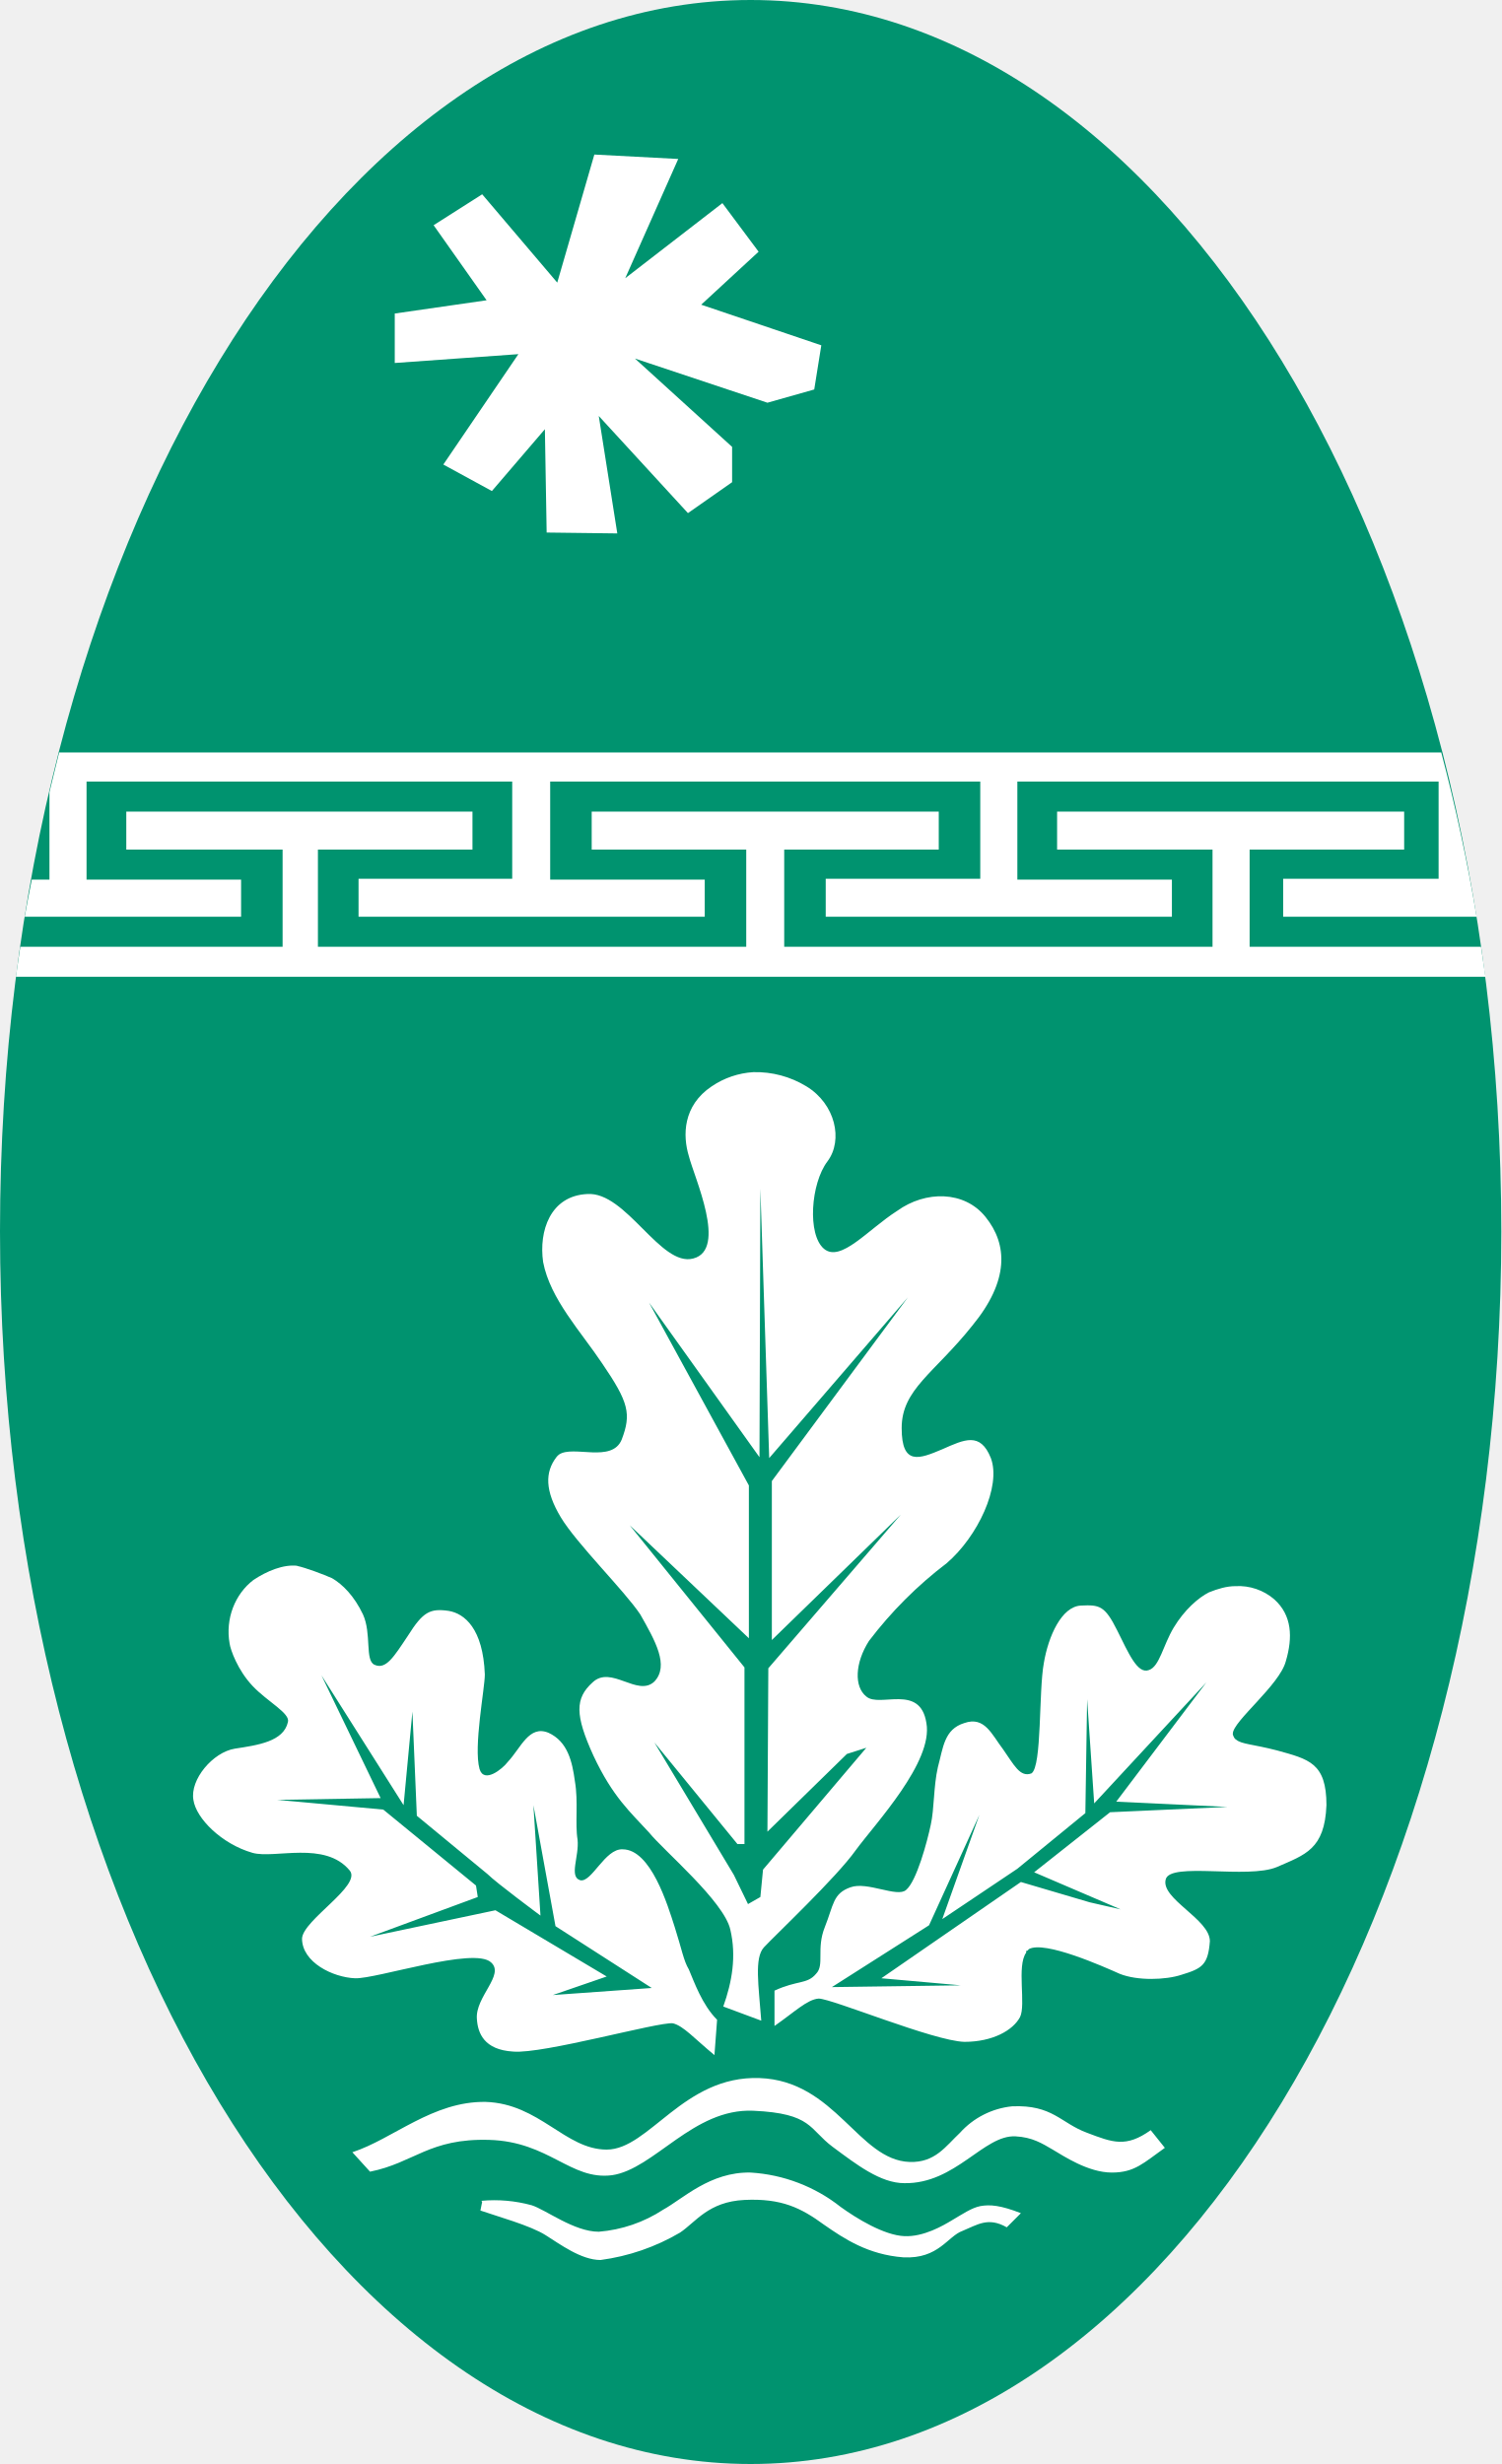
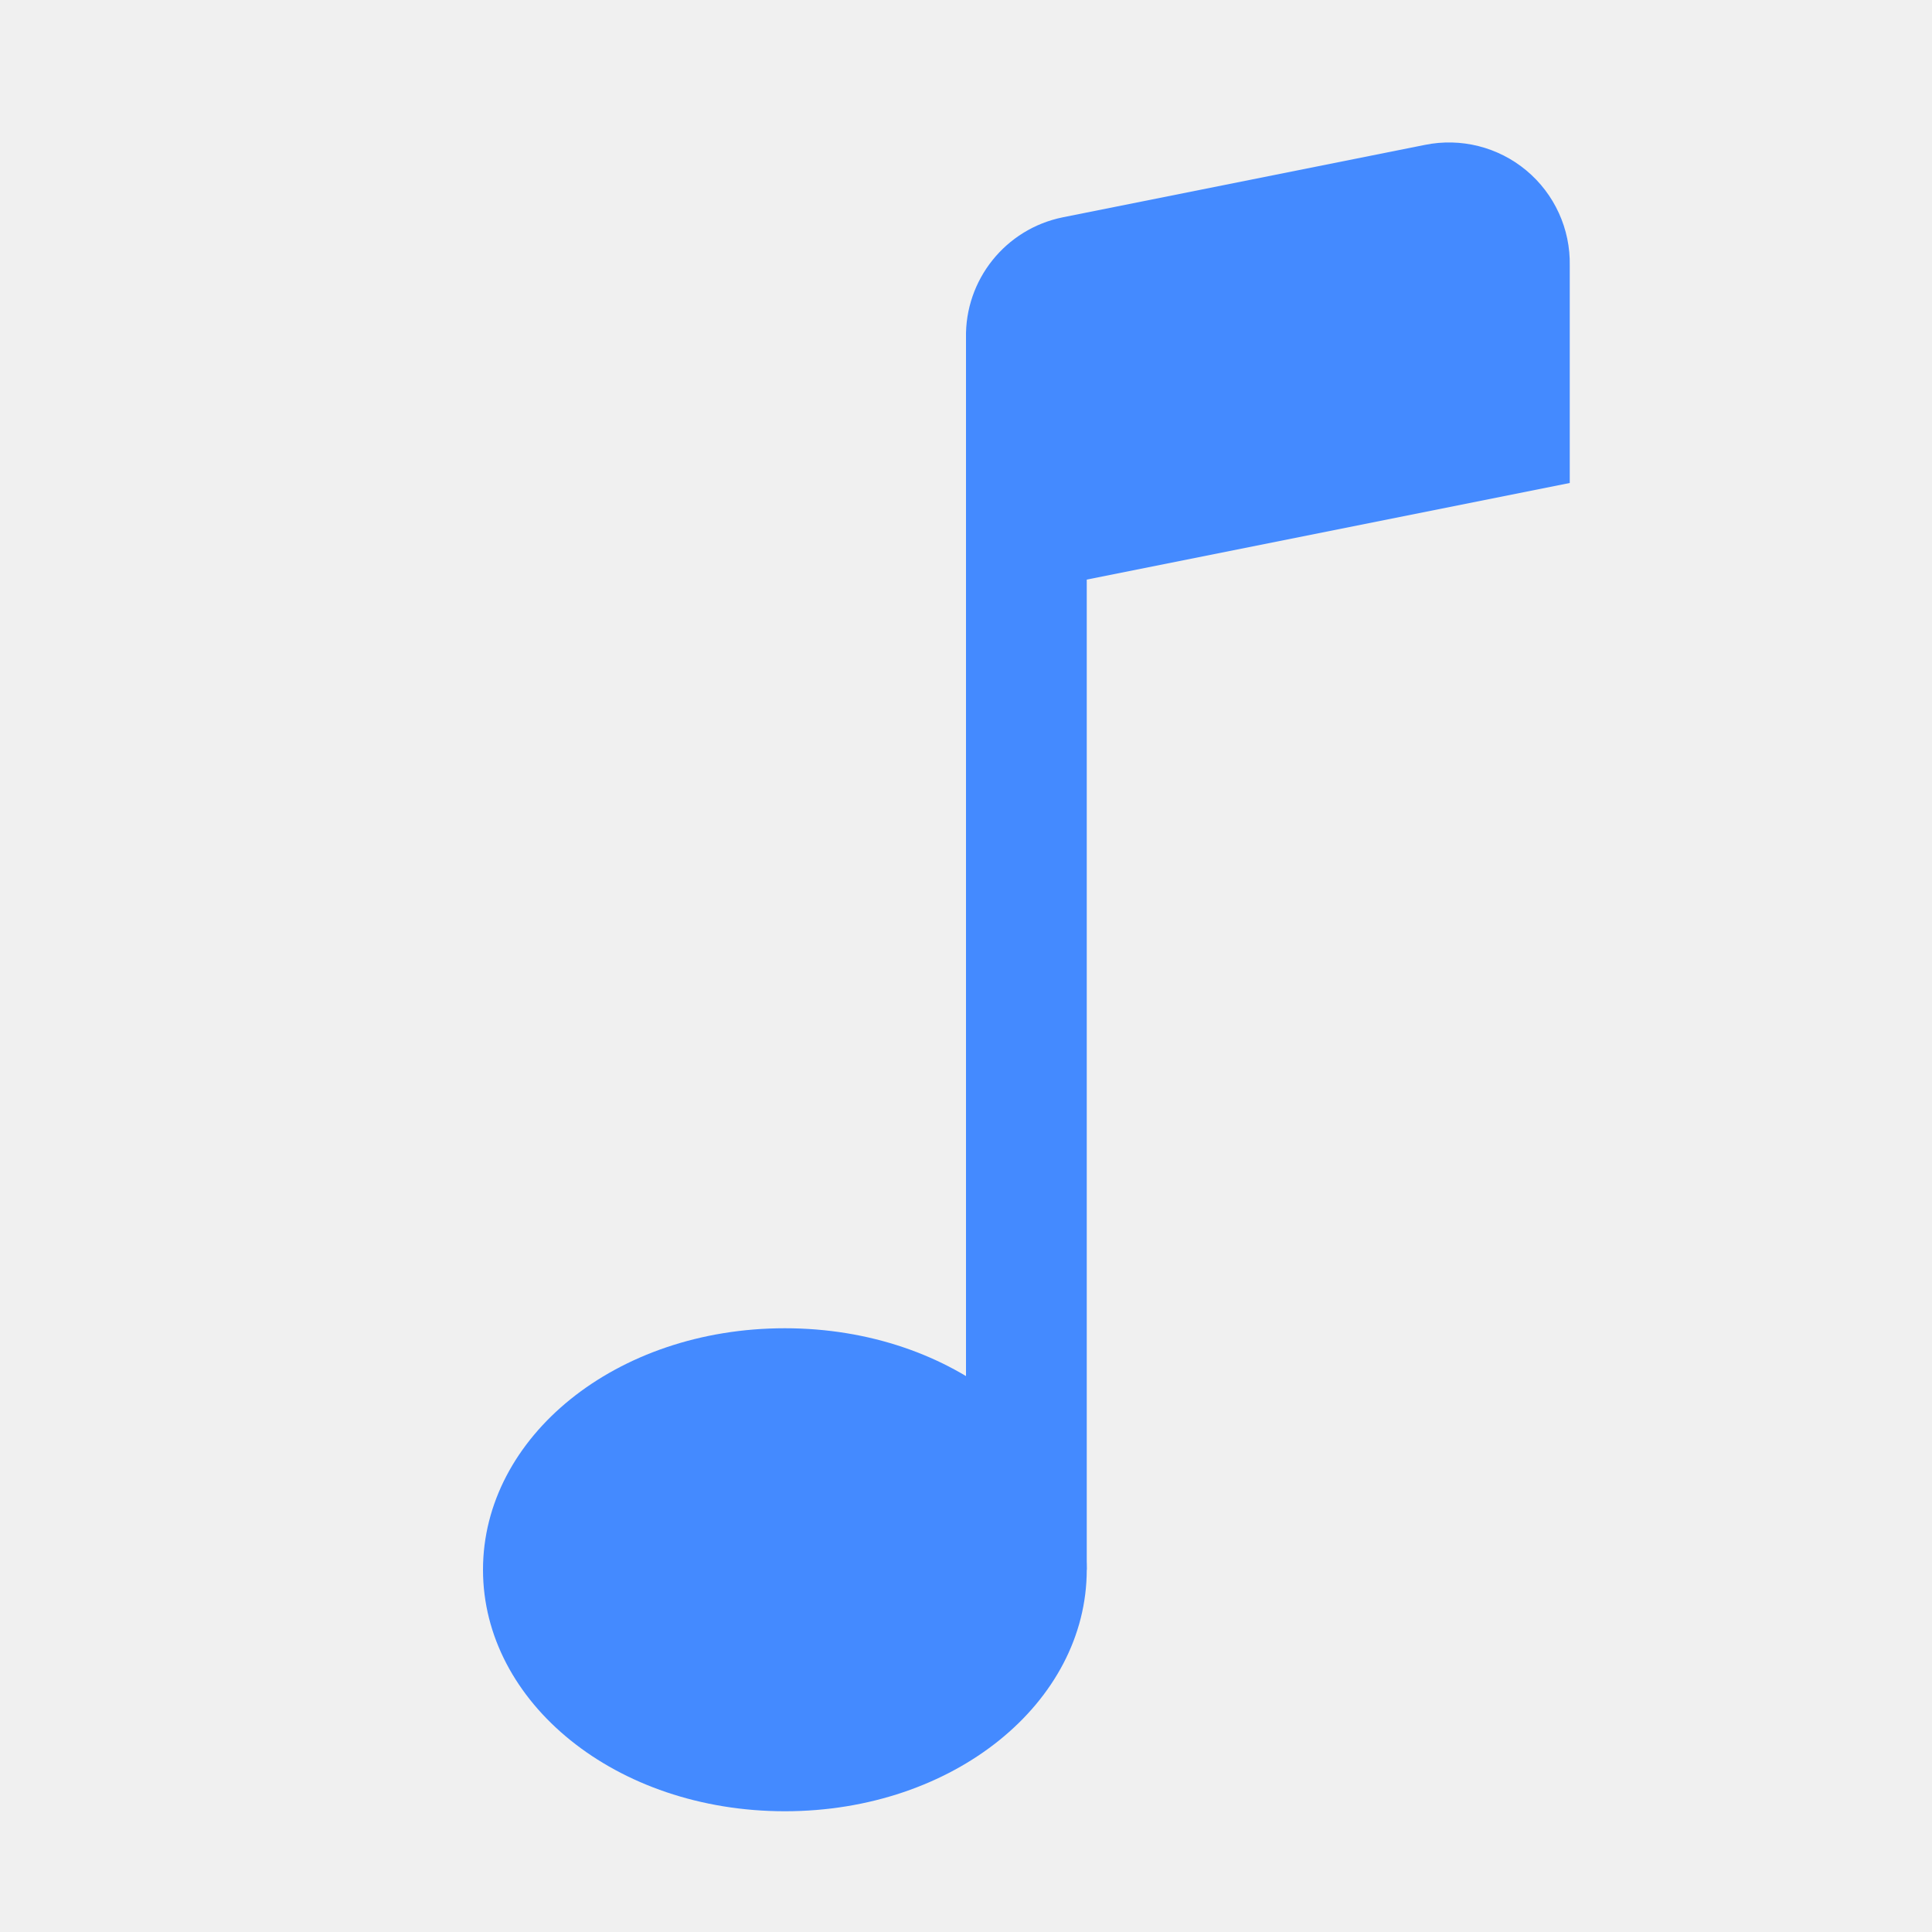
- <svg xmlns="http://www.w3.org/2000/svg" fill-rule="evenodd" viewBox="0 0 170 279">
-   <path fill="#00936f" d="M170 139.4c0 77-38 139.6-85 139.6S0 216.5 0 139.4 38 0 85 0s85 62.4 85 139.5" />
-   <path fill="#fff" d="m67.3 17.5 9.5.5-6 13.5 11-8.5 4.1 5.5-6.5 6L93 39.1l-.8 5-5.3 1.5-15-5 11 10v4l-5 3.5-10.1-11 2.1 13.3-8-.1-.2-11.7-6 7-5.5-3 8.5-12.5-14 1v-5.6L55.1 34l-6-8.5 5.5-3.5 8.5 10zm72.6 162.1c-1 0-2 .3-3 .7-1.2.6-2.8 2-4 4s-1.6 4.4-2.8 4.8c-1.3.5-2.3-1.9-3.6-4.5-1.4-2.8-2-2.9-4.1-2.8-2.2.1-3.7 3.5-4.2 6.5-.6 3.2-.2 11.7-1.4 12.5-1.3.5-2-1-3.2-2.7-1.3-1.7-2.1-3.8-4.4-3-2.3.7-2.4 2.8-3 5-.5 2.2-.4 4.7-.8 6.5-.4 1.9-1.6 6.4-2.8 7.4-1 .9-4.4-1-6.3-.3-2 .7-1.9 2-2.9 4.5s0 4.3-1 5.3c-1 1.2-2.1.7-4.7 1.9v4c2.3-1.6 3.7-3 5-3.1 1.5 0 13 4.8 16.5 4.9 3.2 0 5.5-1.3 6.3-2.8.7-1.4-.4-5.8.7-7.3v-.2c.2 0 .2-.1.3-.2 1.8-1 8.5 2 10.3 2.8 2 .8 5.2.7 7 .1 2.3-.7 3-1.1 3.2-3.8 0-2.5-5.6-4.8-5-7 .5-2 9.3 0 12.6-1.4 3.2-1.4 5.4-2 5.6-7 0-4.8-2-5.2-5.6-6.2-2.7-.7-4-.7-4.6-1.2-.2-.1-.3-.3-.4-.6v-.1c0-1.4 5.3-5.5 6-8.2.8-2.7.7-5.2-1.3-7a6.2 6.2 0 0 0-4.4-1.5m-3.3 10.9L126.4 204l12.6.6-13.3.6-8.6 6.8 9.8 4.2-3.5-.8-7.8-2.3L99.8 224l9 .8-14.6.2 11-7 5.7-12.5-4.2 11.8 8.5-5.7 7.7-6.3.2-12.9.8 11.8zm-103-13.2c1 .2 3.1 1 4 1.4 1.2.7 2.5 2 3.5 4.1 1 2.2.2 5.2 1.3 5.7 1.3.6 2.2-.9 3.8-3.3 1.7-2.7 2.5-3.1 4.6-2.8 1.8.3 3.9 2 4.1 7.2 0 1.6-1.3 8.2-.6 10.7.5 1.7 2.6 0 3.2-.8 1.5-1.6 2.4-4.2 4.6-3.3 2.2 1 2.7 3.3 3 5.5.4 2.3 0 4.8.3 6.6.2 1.9-1 4.2.3 4.6 1.3.3 2.8-3.6 4.8-3.5 3.2 0 5.1 6.3 5.9 8.8s1 3.8 1.6 4.8c.6 1.4 1.5 4 3.2 5.7l-.3 4c-2.3-1.9-3.5-3.3-4.7-3.6-1.6-.2-14.7 3.5-18.1 3.2-3.3-.2-4-2.1-4.1-3.7-.2-2.5 3.2-5 1.6-6.4-1.9-1.8-13 1.9-15.4 1.8-2.5-.1-6-1.8-6-4.5.1-2.1 6.8-6 5.4-7.7-2.8-3.4-8.5-1.3-11-2-3.5-1-6.4-3.9-6.7-6-.4-2.3 2.2-5.4 4.7-5.8 2.6-.4 5.5-.8 6-3 .3-1-2.3-2.3-4-4.1s-2.5-4.1-2.6-4.8c-.5-2.8.6-5.6 2.7-7.2 1.5-1 3.4-1.8 5-1.6m2.7 12.4 6.7 13.9-11.7.2 12 1.1 10.5 8.6.2 1.3-12.2 4.5 14.2-3 12.6 7.5-6.1 2.1 11.2-.8-10.9-7-2.5-13.7.8 12.5s-5-3.7-6-4.7l-8-6.6-.5-11.8-1 10.6zm48.9-68.3a9.4 9.4 0 0 0-4.7 1.6c-3.3 2.2-3.3 5.6-2.6 7.9.6 2.4 4.4 10.6.5 11.6-3.7 1-7.6-7.6-12-7.3-4.2.2-5.5 4.2-5 7.7.8 4.2 4.3 7.9 6.7 11.5 3 4.4 3.3 5.7 2.2 8.6-1.1 2.7-5.5.6-7.1 1.7a1.4 1.4 0 0 0-.3.3c-1.3 1.7-1.3 3.8.5 6.8s7.2 8.3 9 11c1.7 3 3.3 5.8 1.6 7.6-1.9 1.8-4.9-1.9-7 .1-2 1.8-2 3.7.1 8.3 2.2 4.7 4.2 6.4 6.3 8.7 1.6 2 8.5 7.8 9.2 11 .7 3 .2 5.9-.8 8.7l4.3 1.6c-.3-4-.8-7.1.3-8.3 1.3-1.4 8.2-7.9 10.4-11 2.2-3 8.8-10 8-14.4-.7-4.5-5.3-1.7-6.8-3-1.4-1.1-1.3-3.8.3-6.3a46 46 0 0 1 8.8-8.8c3.5-3 6.2-8.7 5-11.9-1.2-3-3-2.1-5.5-1-2.6 1.1-4.6 1.9-4.6-2.4 0-4.4 3.7-6.2 8-11.6 4.2-5.1 4-9.2 1.5-12.3-2.4-3-6.8-3-10-.7-3.3 2.1-6.4 5.9-8.3 4.3s-1.5-7.4.4-9.9c1.8-2.4.9-6.5-2.4-8.5a11 11 0 0 0-6-1.6m.8 13.2 1 30.5 15.7-18.2-15.4 20.8v18l14.6-14.2-15 17.4-.1 18.5 9-8.8 2.2-.7-11.7 13.8-.3 3.1-1.4.8-1.6-3.3-9-15 9.4 11.5h.8v-20l-13-16.1 13.5 12.8v-17.3l-11.3-20.7L86 165zM55.4 242.3c6.8.2 9.2 4.6 13.9 4 4.8-.7 9.2-7.6 16-7.3 6.7.3 6.3 2.1 9 4.1s5.4 4.1 8.1 4.1c5.8.1 9-5.5 12.6-5.3 1.9.1 3 .8 4.2 1.5s4 2.6 6.7 2.6c2.6 0 3.6-1.1 6-2.8l-1.6-2c-2.8 2-4.3 1.4-7.2.3-3-1.1-3.9-3.2-8.5-3a9.2 9.2 0 0 0-5.9 3c-1.6 1.5-2.8 3.4-5.7 3.3-5.8-.2-8.4-9.2-17-9.5s-12.5 8.1-17.3 8.1c-4.7 0-7.6-5.2-13.7-5.4-6-.1-10.5 4.2-15.1 5.7l2 2.2c5-1 6.7-3.8 13.5-3.6m-.8 7-.2 1c1.7.6 5.7 1.7 7.4 2.8 1.6 1 4 2.8 6.2 2.8a24 24 0 0 0 9-3.1c1.8-1.2 3.2-3.5 7.3-3.7 4.2-.2 6.4.9 9 2.8 2.3 1.6 5 3.4 9 3.7 4 .2 5-2.4 6.7-3 1.7-.7 2.9-1.6 5-.4l1.6-1.6c-2.3-.9-3.5-1-4.6-.8-1 .2-2 .9-3.2 1.6-1 .6-3.2 1.9-5.4 1.8-2.3-.1-5.4-2-7.2-3.3A18.2 18.2 0 0 0 85 246c-4.6-.1-7.7 3-9.9 4.2a15.6 15.6 0 0 1-7.3 2.5c-2.8 0-6-2.5-7.6-3a16 16 0 0 0-5.7-.5M6.7 85.2l-1.1 4.5v9.9h-2a212 212 0 0 0-.8 4.2h24.5v-4.2H9.8V88.5H58v11H40.6v4.3h39.2v-4.2H62.3V88.5H111v11H93.5v4.3h39.2v-4.2h-17.5V88.5h47.7v11h-17.6v4.3h21.9a205 205 0 0 0-4-18.6zm7.6 6.7v4.3H32v11H2.3a218 218 0 0 0-.5 3.4h166.4a218 218 0 0 0-.5-3.4h-26.2v-11H159v-4.3h-39.3v4.3h17.6v11H88.8v-11h17.5v-4.3H67v4.3h17.5v11H36v-11h17.5v-4.3z" />
+ <svg xmlns="http://www.w3.org/2000/svg" fill="#448aff" viewBox="0 0 16 16">
+   <path d="M9 13c0 1.1-1.1 2-2.5 2S4 14.1 4 13s1.1-2 2.5-2 2.5.9 2.5 2" />
+   <path d="M9 3v10H8V3z" />
+   <path d="M8 2.8a1 1 0 0 1 .8-1l3-.6a1 1 0 0 1 1.2 1V4L8 5z" />
</svg>
